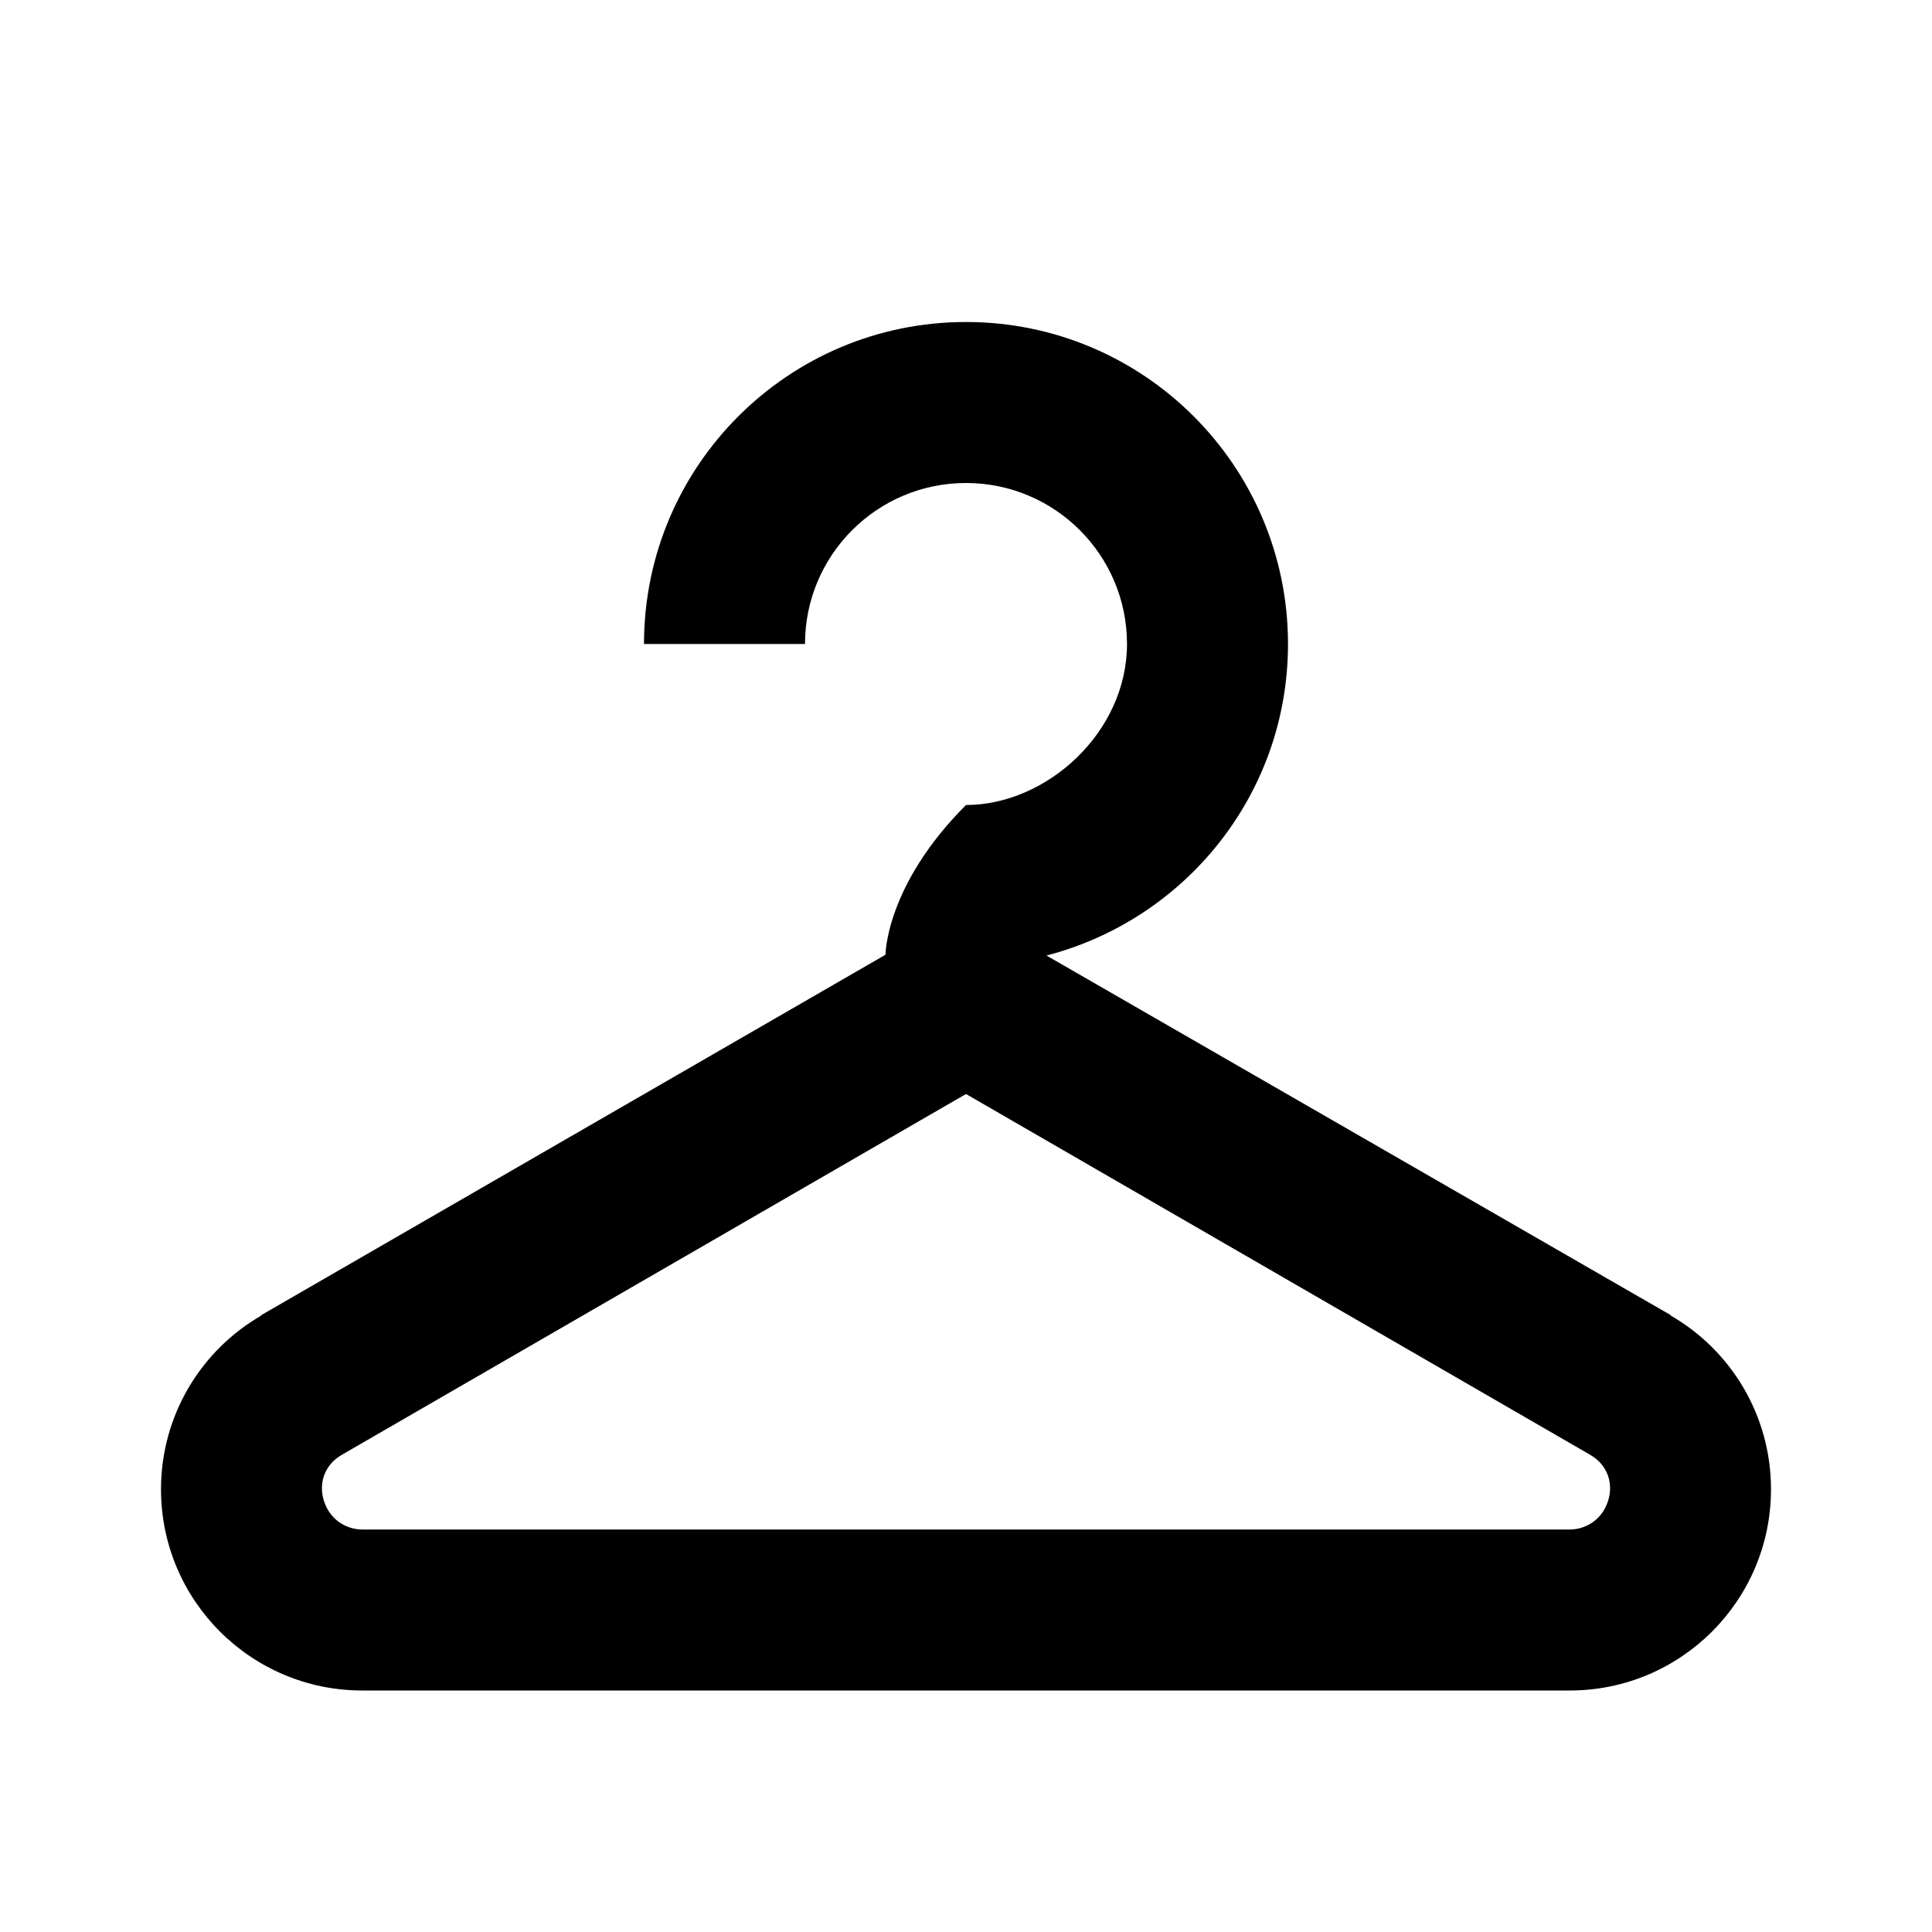
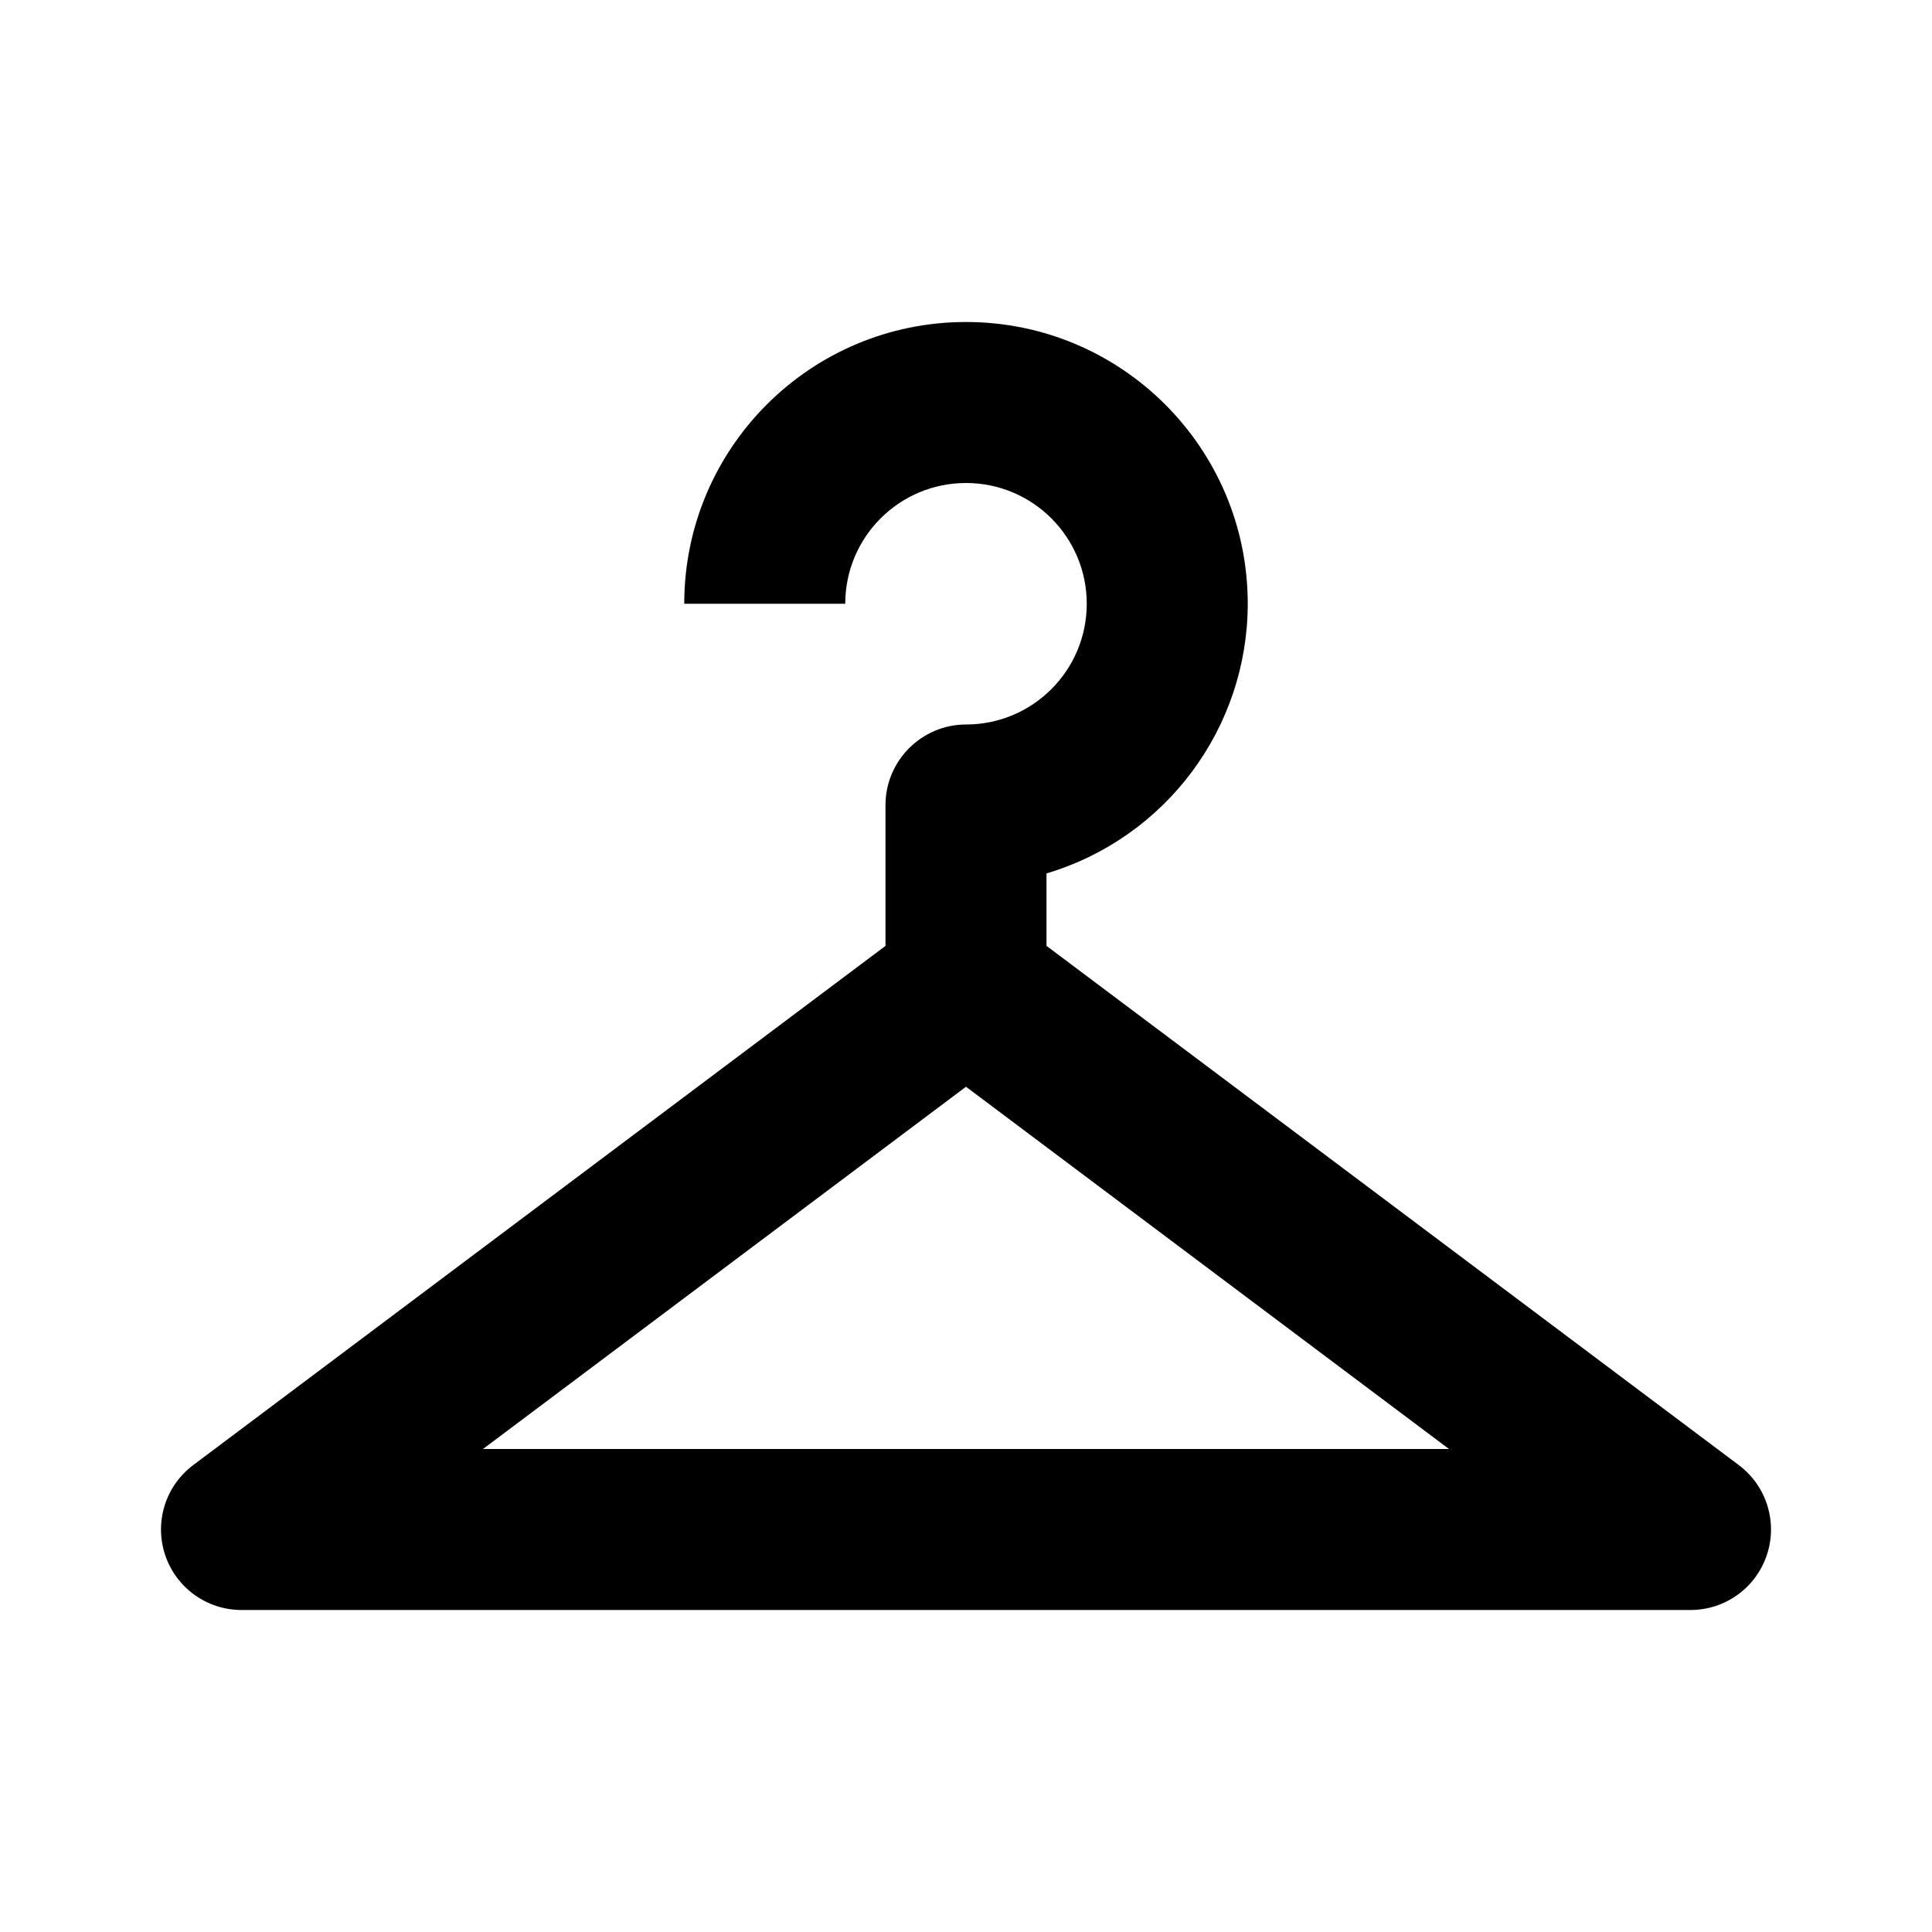
<svg xmlns="http://www.w3.org/2000/svg" version="1.1" id="mdi-hanger" width="24" height="24" viewBox="0 0 24 24">
-   <path d="M20.76,16.34H20.75C21.5,16.77 22,17.58 22,18.5A2.5,2.5 0 0,1 19.5,21H4.5A2.5,2.5 0 0,1 2,18.5C2,17.58 2.5,16.77 3.25,16.34H3.24L11,11.86C11,11.86 11,11 12,10C13,10 14,9.1 14,8A2,2 0 0,0 12,6A2,2 0 0,0 10,8H8A4,4 0 0,1 12,4A4,4 0 0,1 16,8C16,9.86 14.73,11.42 13,11.87L20.76,16.34M4.5,19V19H19.5V19C19.67,19 19.84,18.91 19.93,18.75C20.07,18.5 20,18.21 19.75,18.07L12,13.59L4.25,18.07C4,18.21 3.93,18.5 4.07,18.75C4.16,18.91 4.33,19 4.5,19Z" />
+   <path d="M12 4A3.5 3.5 0 0 0 8.5 7.5H10.5A1.5 1.5 0 0 1 12 6A1.5 1.5 0 0 1 13.5 7.5A1.5 1.5 0 0 1 12 9C11.45 9 11 9.45 11 10V11.75L2.4 18.2A1 1 0 0 0 3 20H21A1 1 0 0 0 21.6 18.2L13 11.75V10.85A3.5 3.5 0 0 0 15.5 7.5A3.5 3.5 0 0 0 12 4M12 13.5L18 18H6Z" />
</svg>
